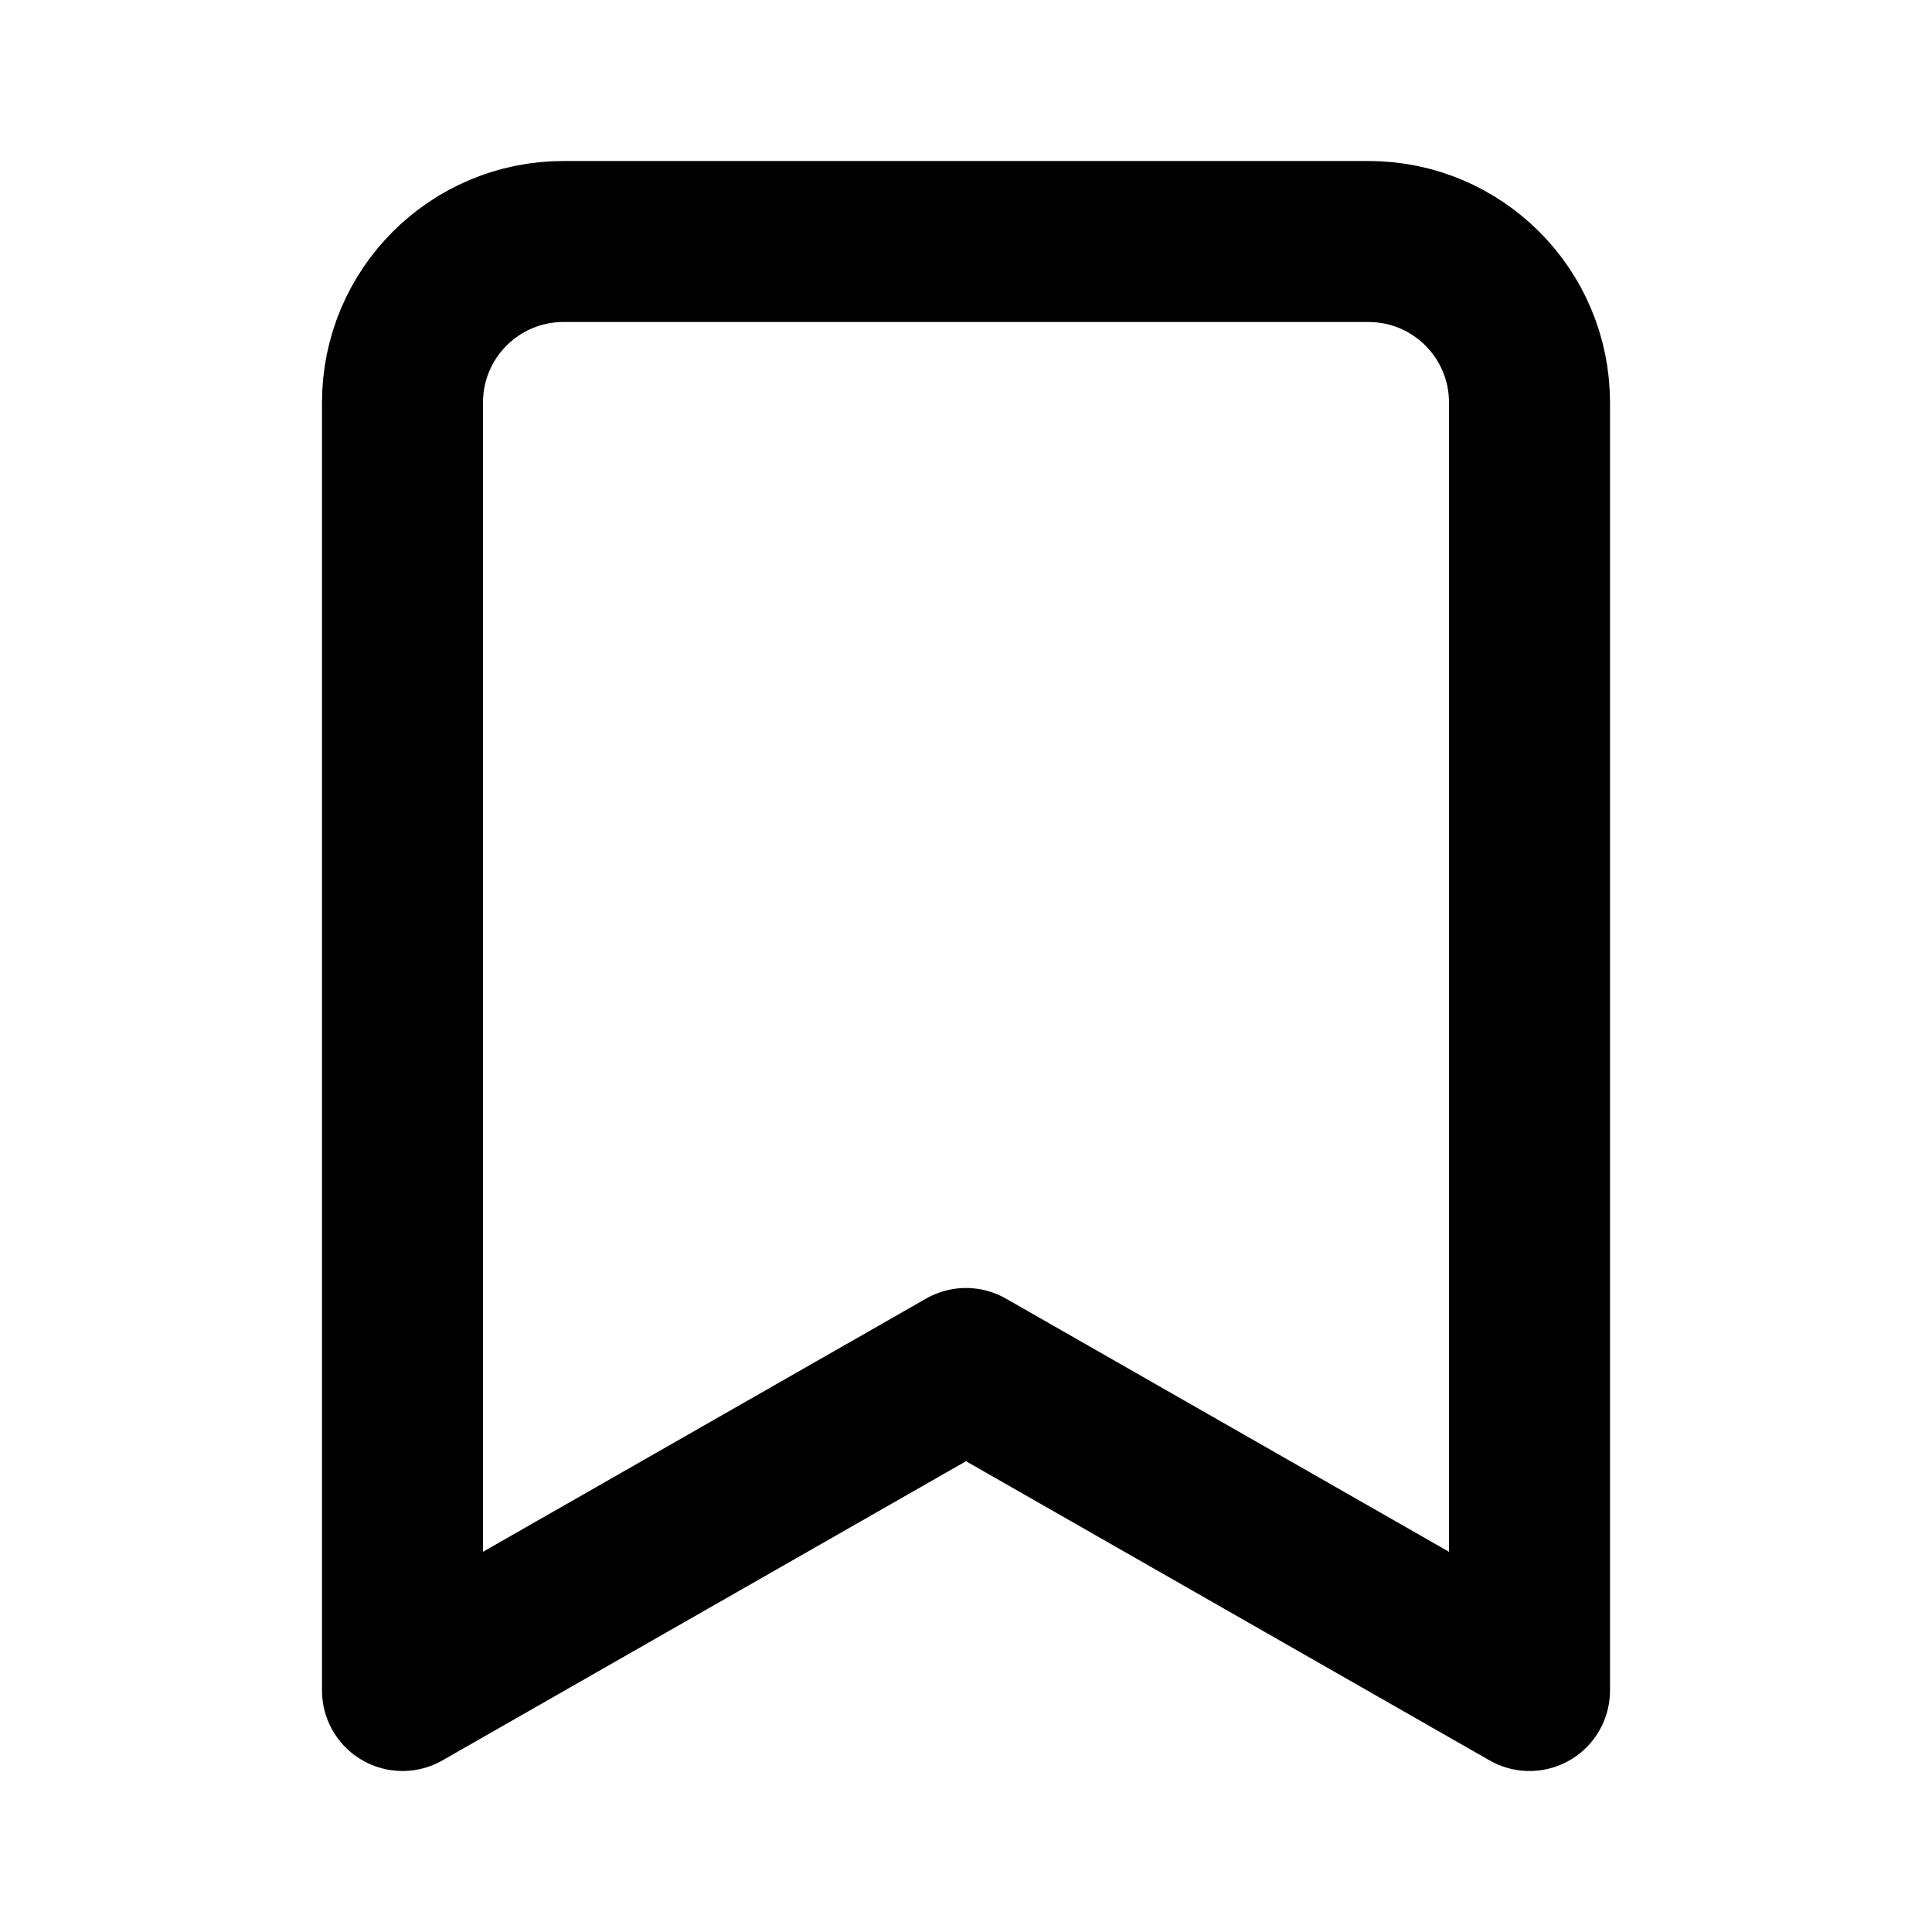
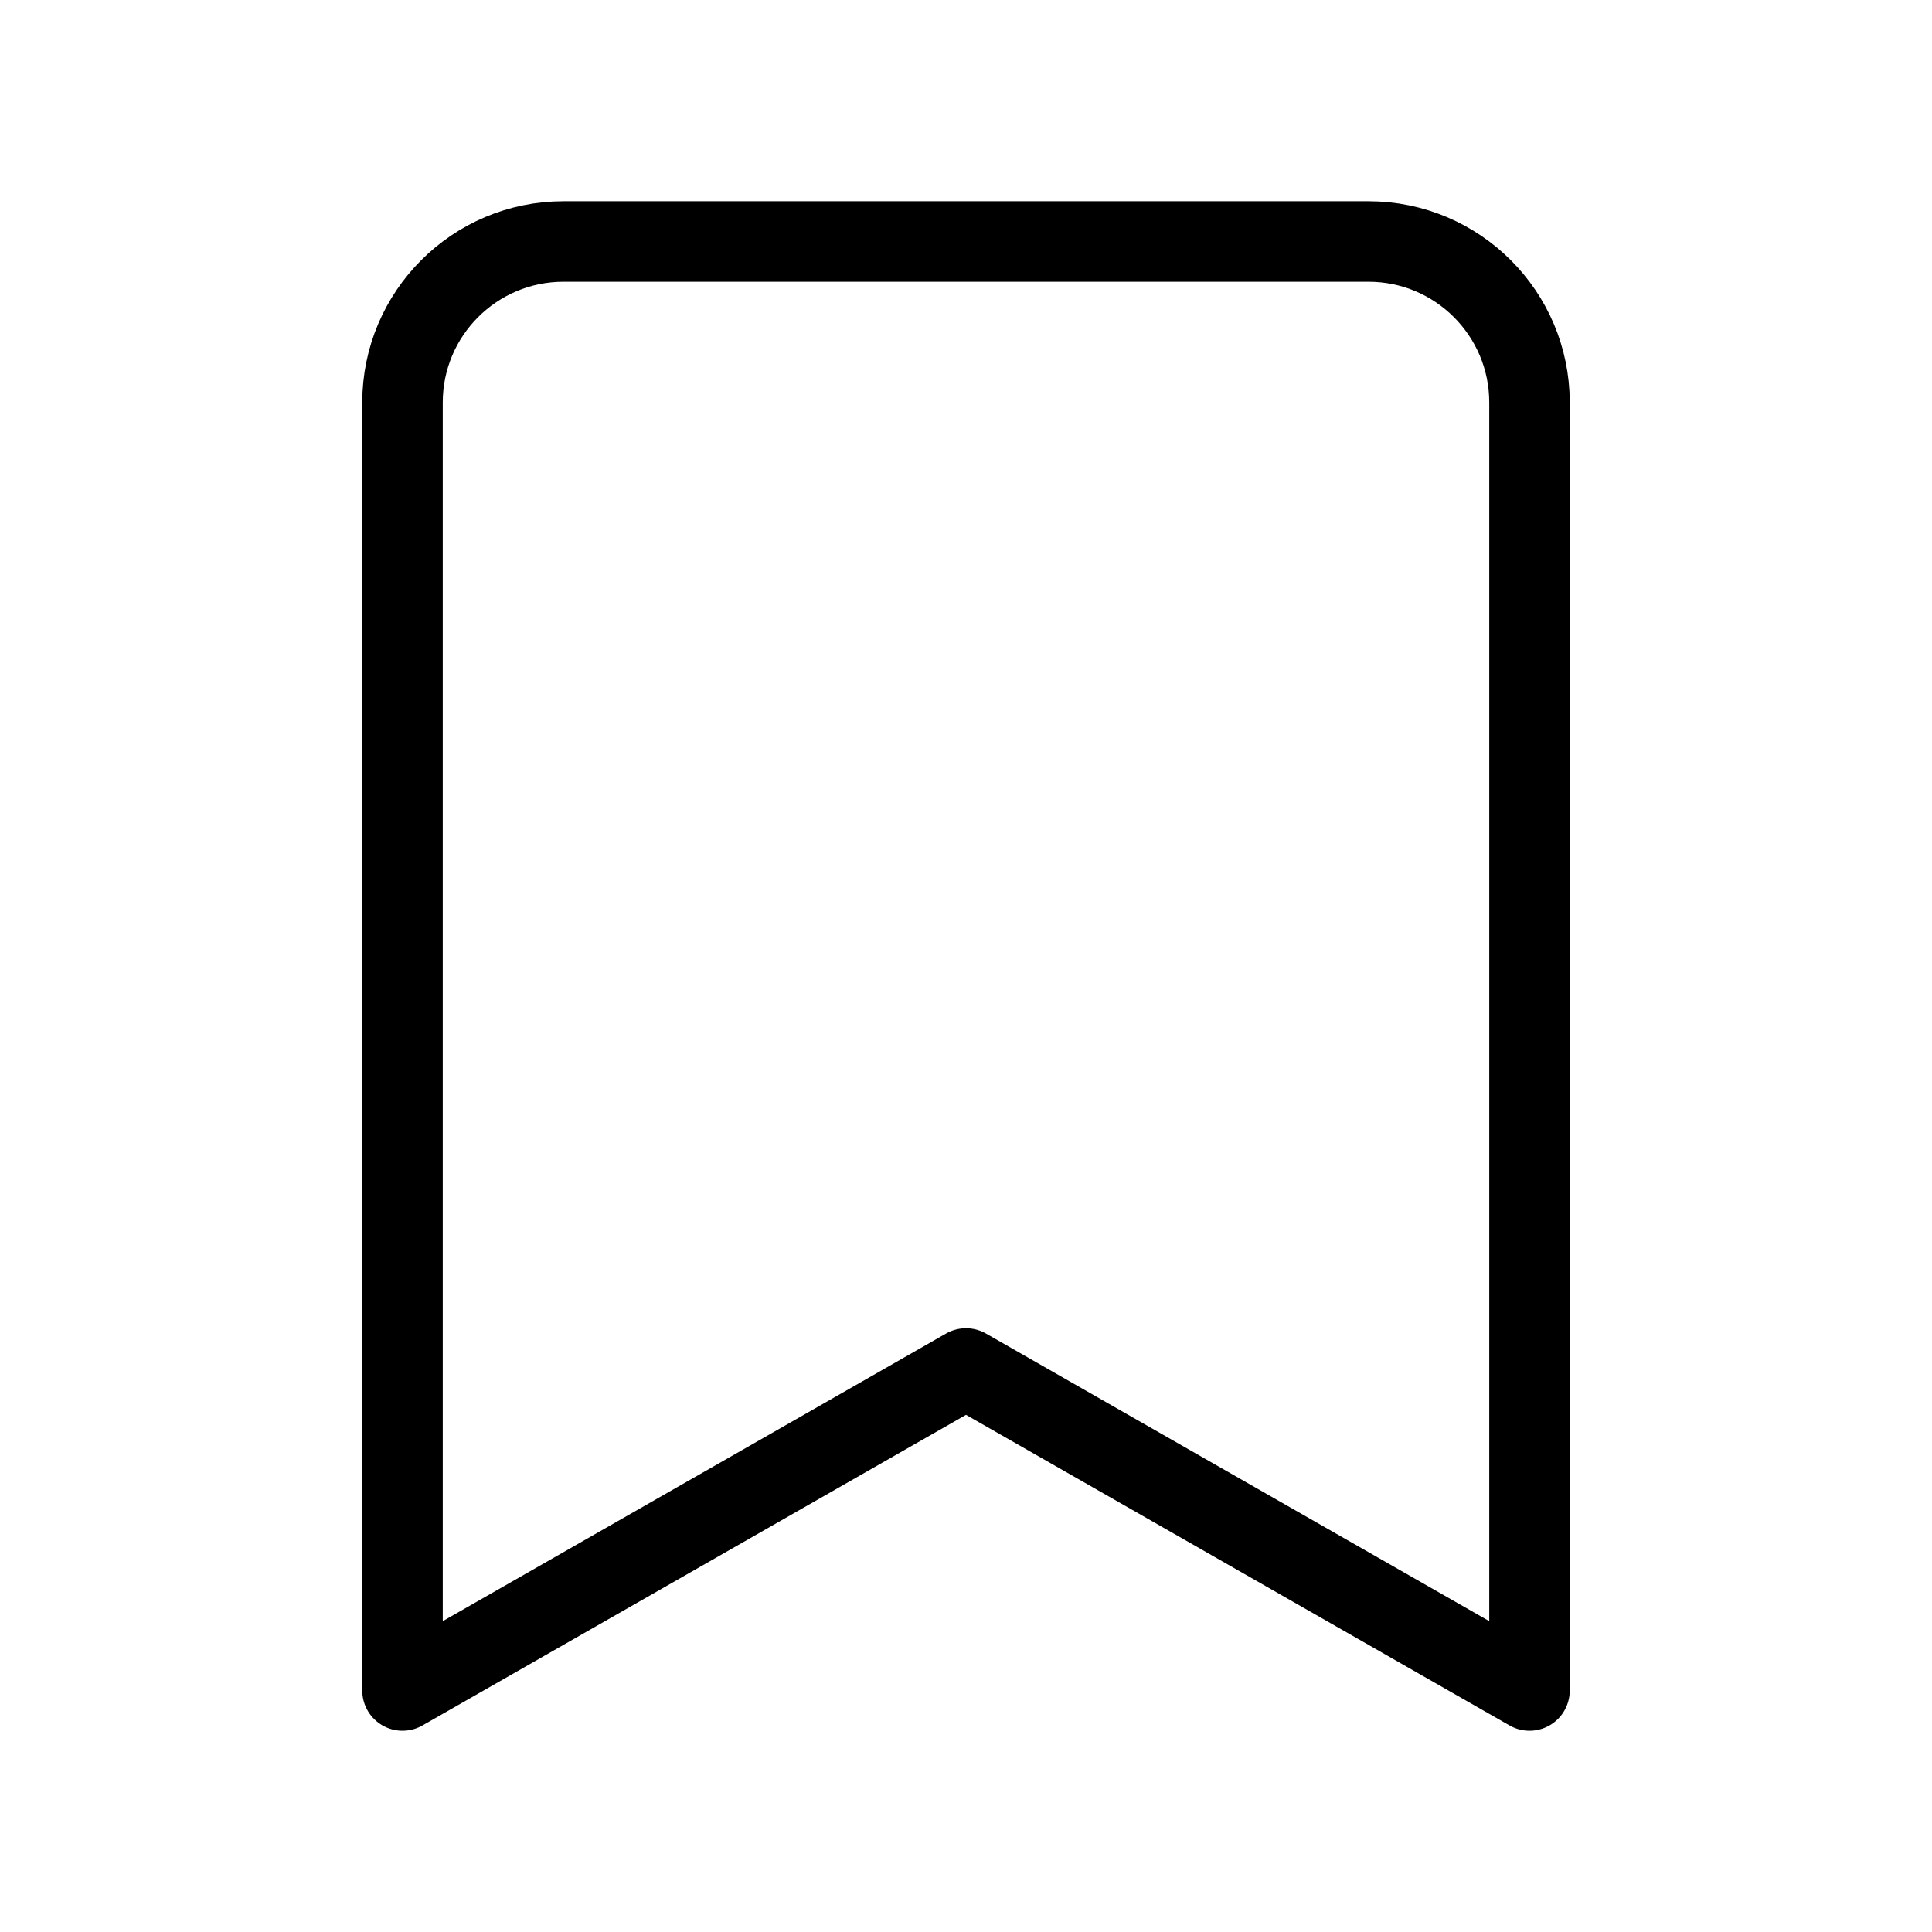
- <svg xmlns="http://www.w3.org/2000/svg" width="24" height="24" viewBox="0 0 24 24" fill="none" stroke="currentColor" stroke-width="2" stroke-linecap="round" stroke-linejoin="round" class="lucide lucide-bookmark">
+ <svg xmlns="http://www.w3.org/2000/svg" width="24" height="24" viewBox="0 0 24 24" fill="none" stroke="currentColor" strokeWidth="2" stroke-linecap="round" stroke-linejoin="round" class="lucide lucide-bookmark">
  <path d="m19 21-7-4-7 4V5a2 2 0 0 1 2-2h10a2 2 0 0 1 2 2v16z" />
</svg>
